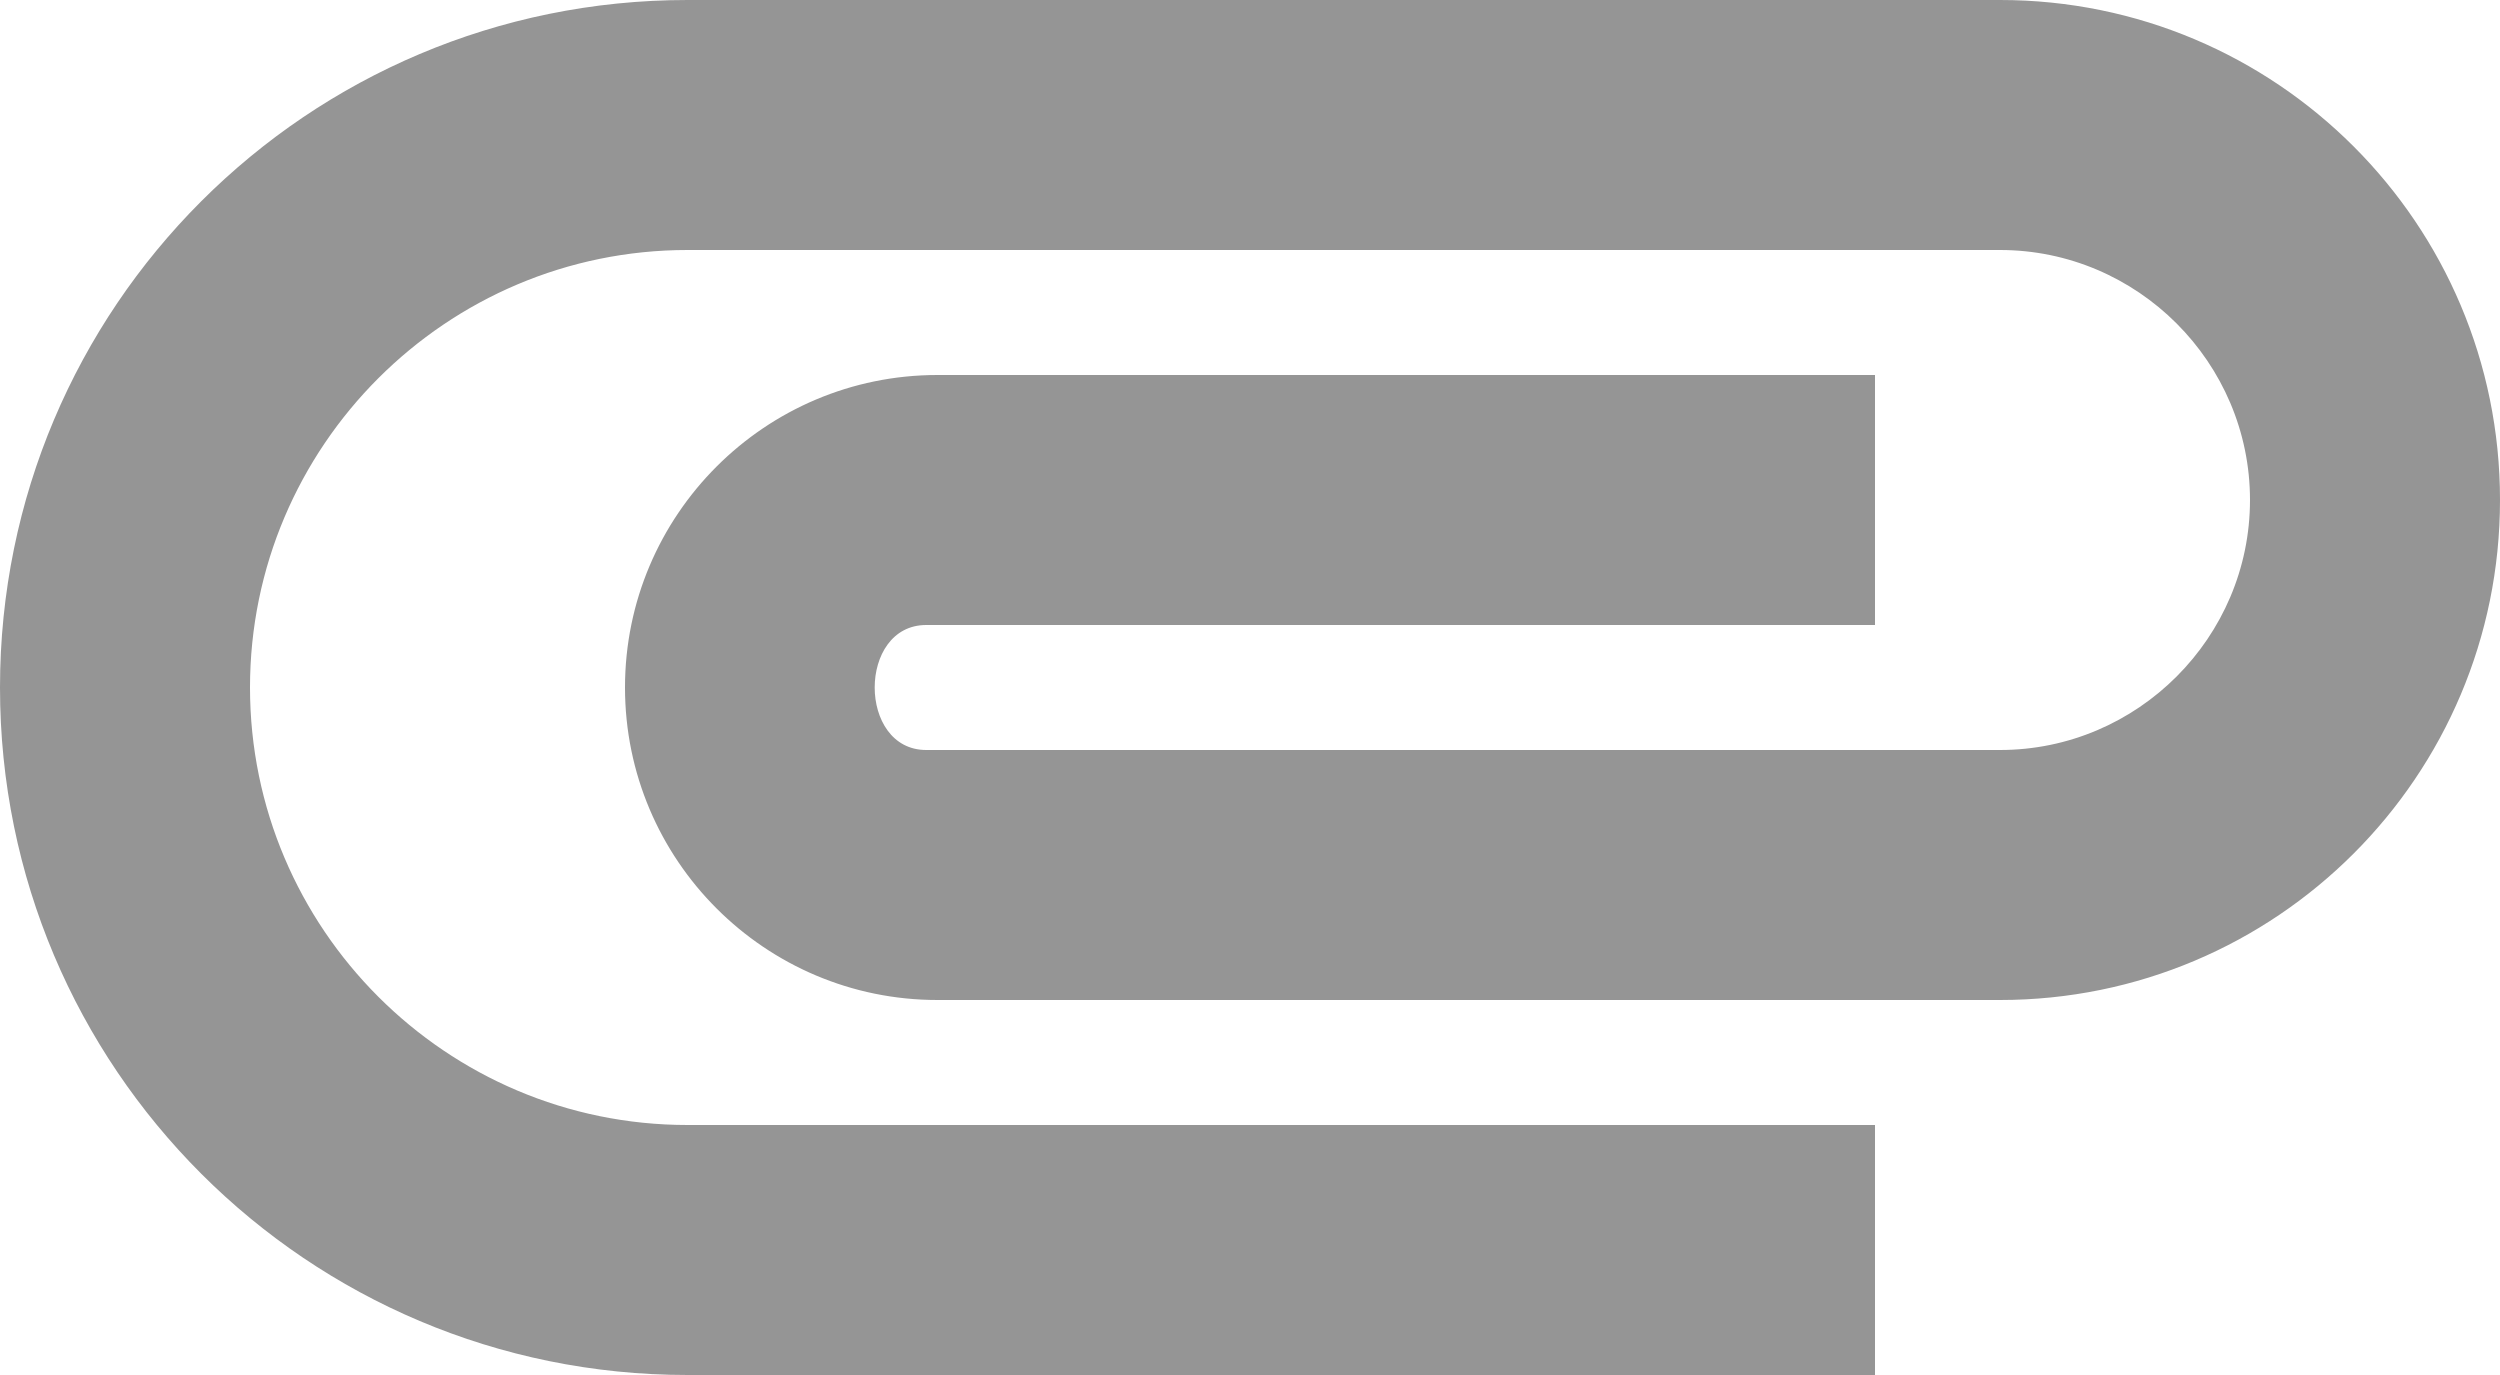
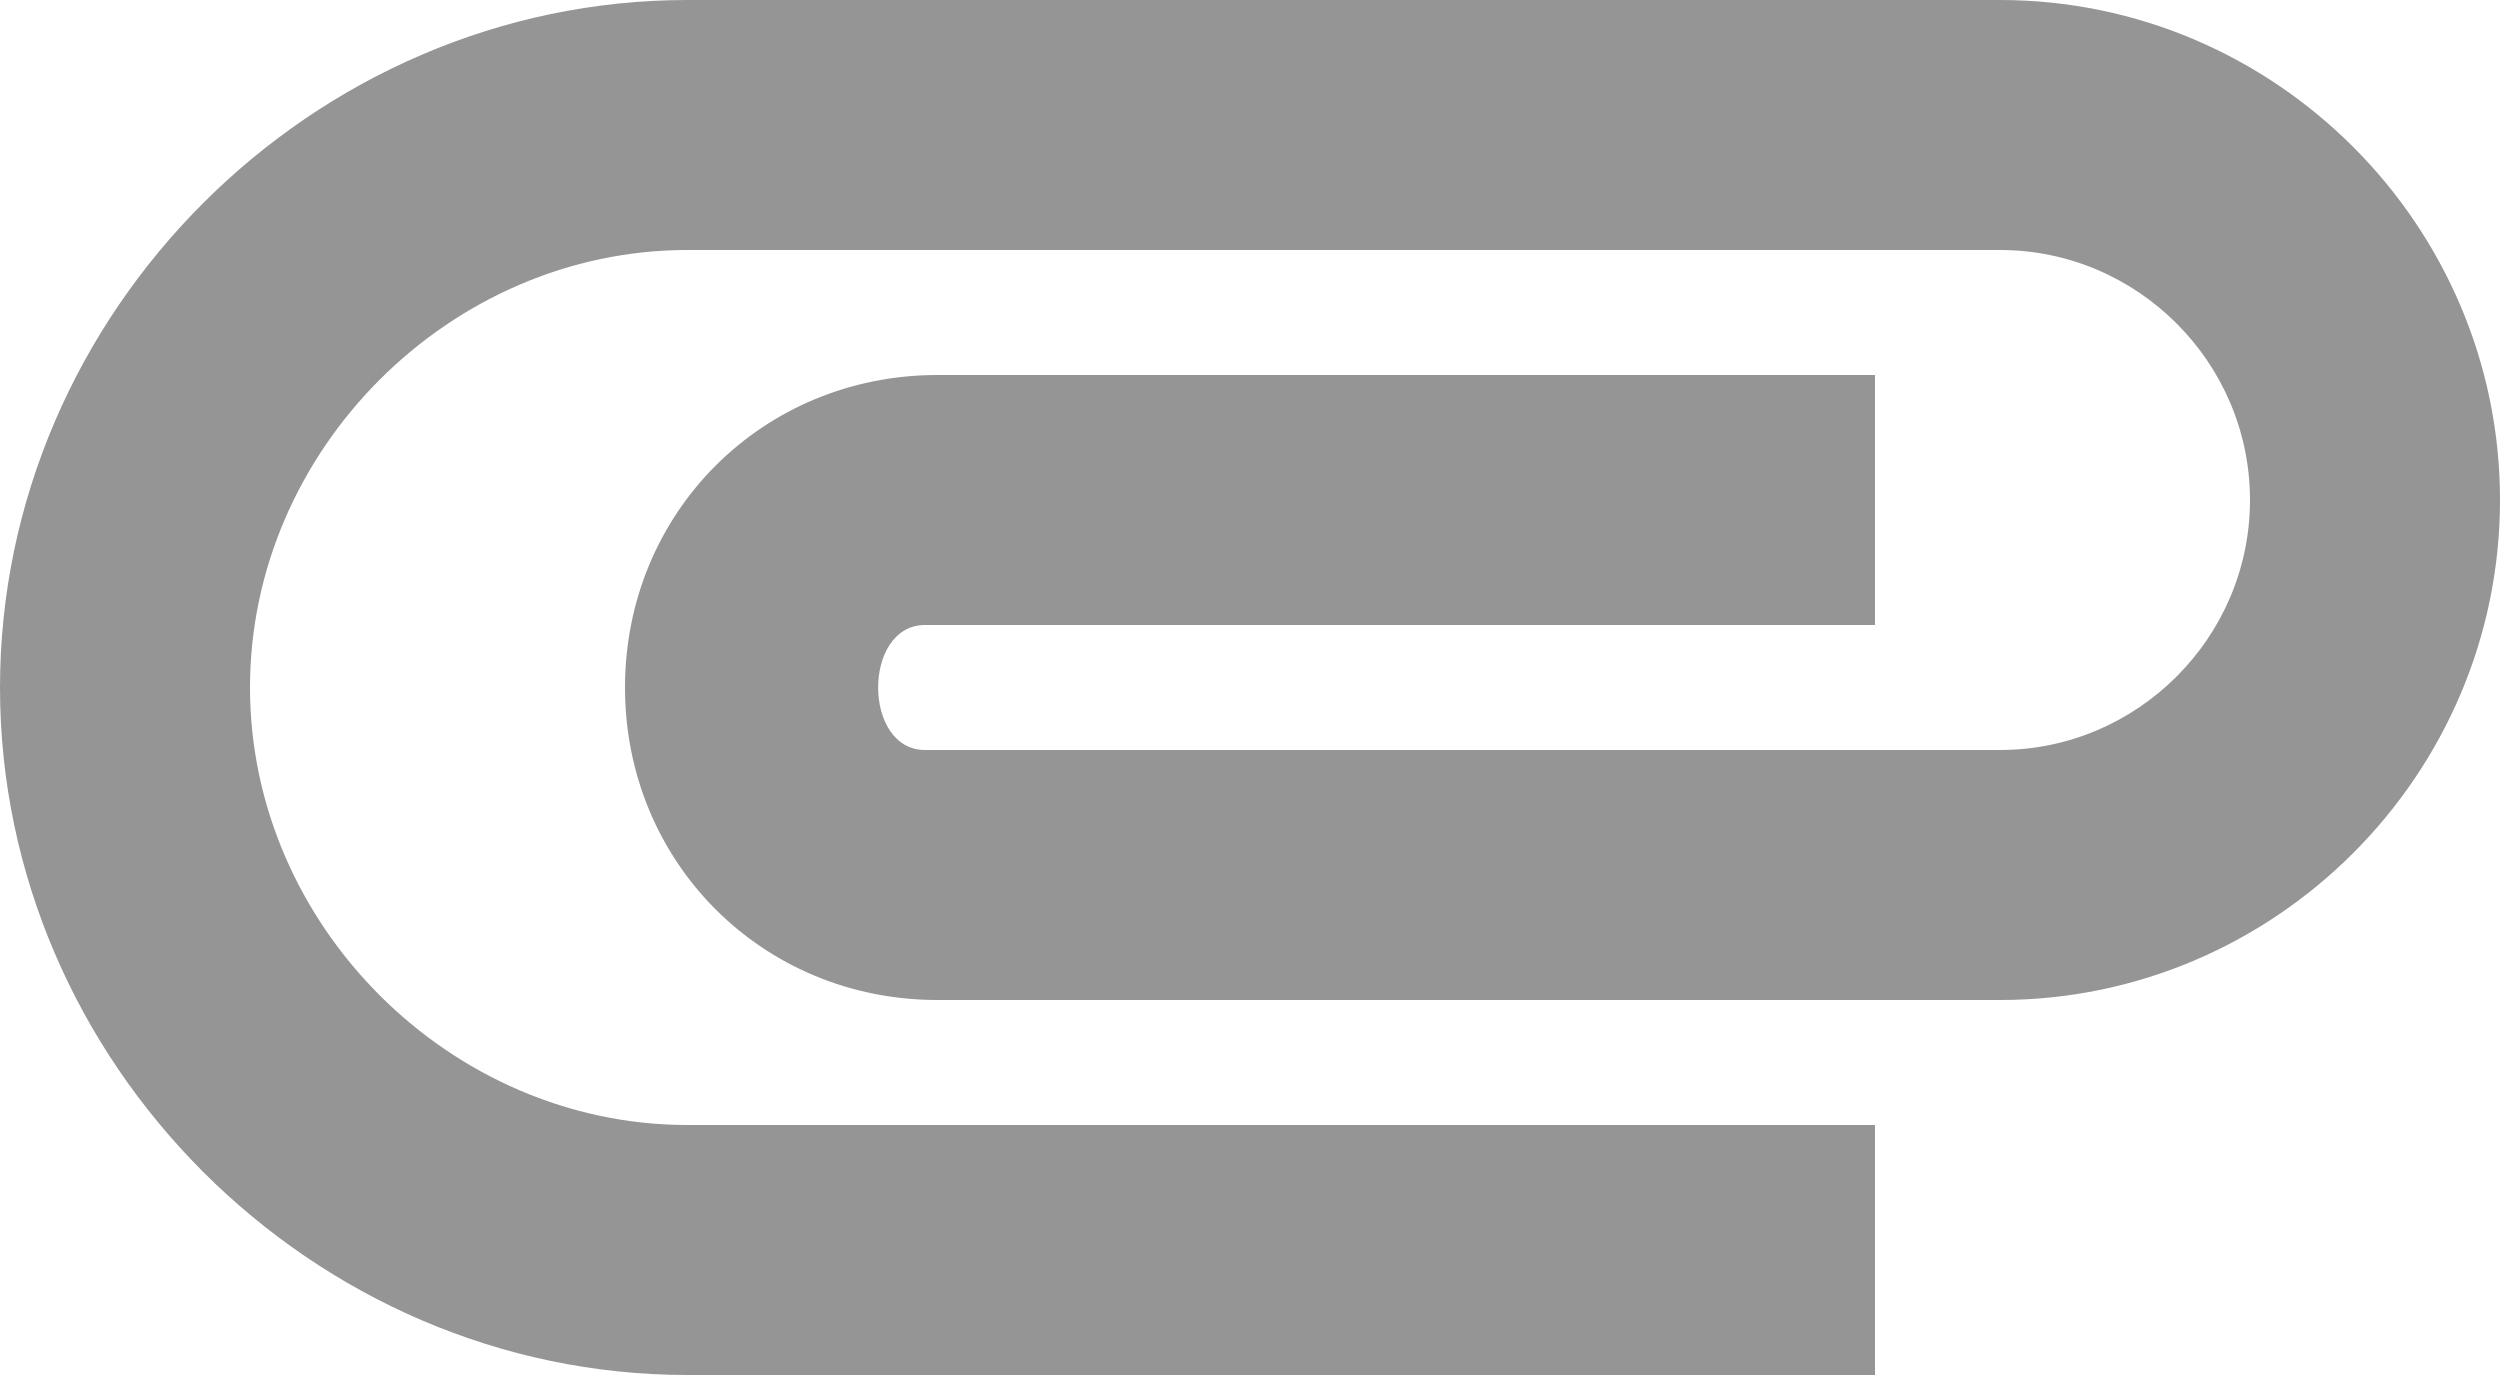
- <svg xmlns="http://www.w3.org/2000/svg" width="20px" height="11px" viewBox="0 0 20 11" version="1.1">
-   <defs />
-   <g id="Components" stroke="none" stroke-width="1" fill="none" fill-rule="evenodd">
-     <g id="Desktop-HD" transform="translate(-291, -131)">
-       <g id="ic_attachment" transform="translate(289, 124)">
-         <polygon id="Bounds" points="0 0 24 0 24 24 0 24" />
-         <path d="M2,12.5 C2,9.46 4.46,7 7.5,7 L18,7 C20.21,7 22,8.79 22,11 C22,13.21 20.21,15 18,15 L9.5,15 C8.12,15 7,13.88 7,12.5 C7,11.12 8.12,10 9.5,10 L17,10 L17,12 L9.41,12 C8.86,12 8.86,13 9.41,13 L18,13 C19.1,13 20,12.1 20,11 C20,9.9 19.1,9 18,9 L7.5,9 C5.57,9 4,10.57 4,12.5 C4,14.43 5.57,16 7.5,16 L17,16 L17,18 L7.5,18 C4.46,18 2,15.54 2,12.5 L2,12.5 Z" id="Icon" fill="#959595" />
-       </g>
+ <svg xmlns="http://www.w3.org/2000/svg" width="20" height="11" viewBox="0 0 20 11">
+   <g fill="none">
+     <g transform="translate(-291 -131)translate(289 124)">
+       <polygon points="0 0 24 0 24 24 0 24" />
+       <path d="M2 12.5C2 9.5 4.5 7 7.5 7L18 7C20.2 7 22 8.8 22 11 22 13.2 20.2 15 18 15L9.5 15C8.1 15 7 13.9 7 12.5 7 11.1 8.1 10 9.5 10L17 10 17 12 9.4 12C8.9 12 8.9 13 9.4 13L18 13C19.1 13 20 12.1 20 11 20 9.9 19.1 9 18 9L7.5 9C5.6 9 4 10.6 4 12.5 4 14.4 5.6 16 7.5 16L17 16 17 18 7.5 18C4.5 18 2 15.5 2 12.5L2 12.5Z" fill="#959595" />
    </g>
  </g>
</svg>
